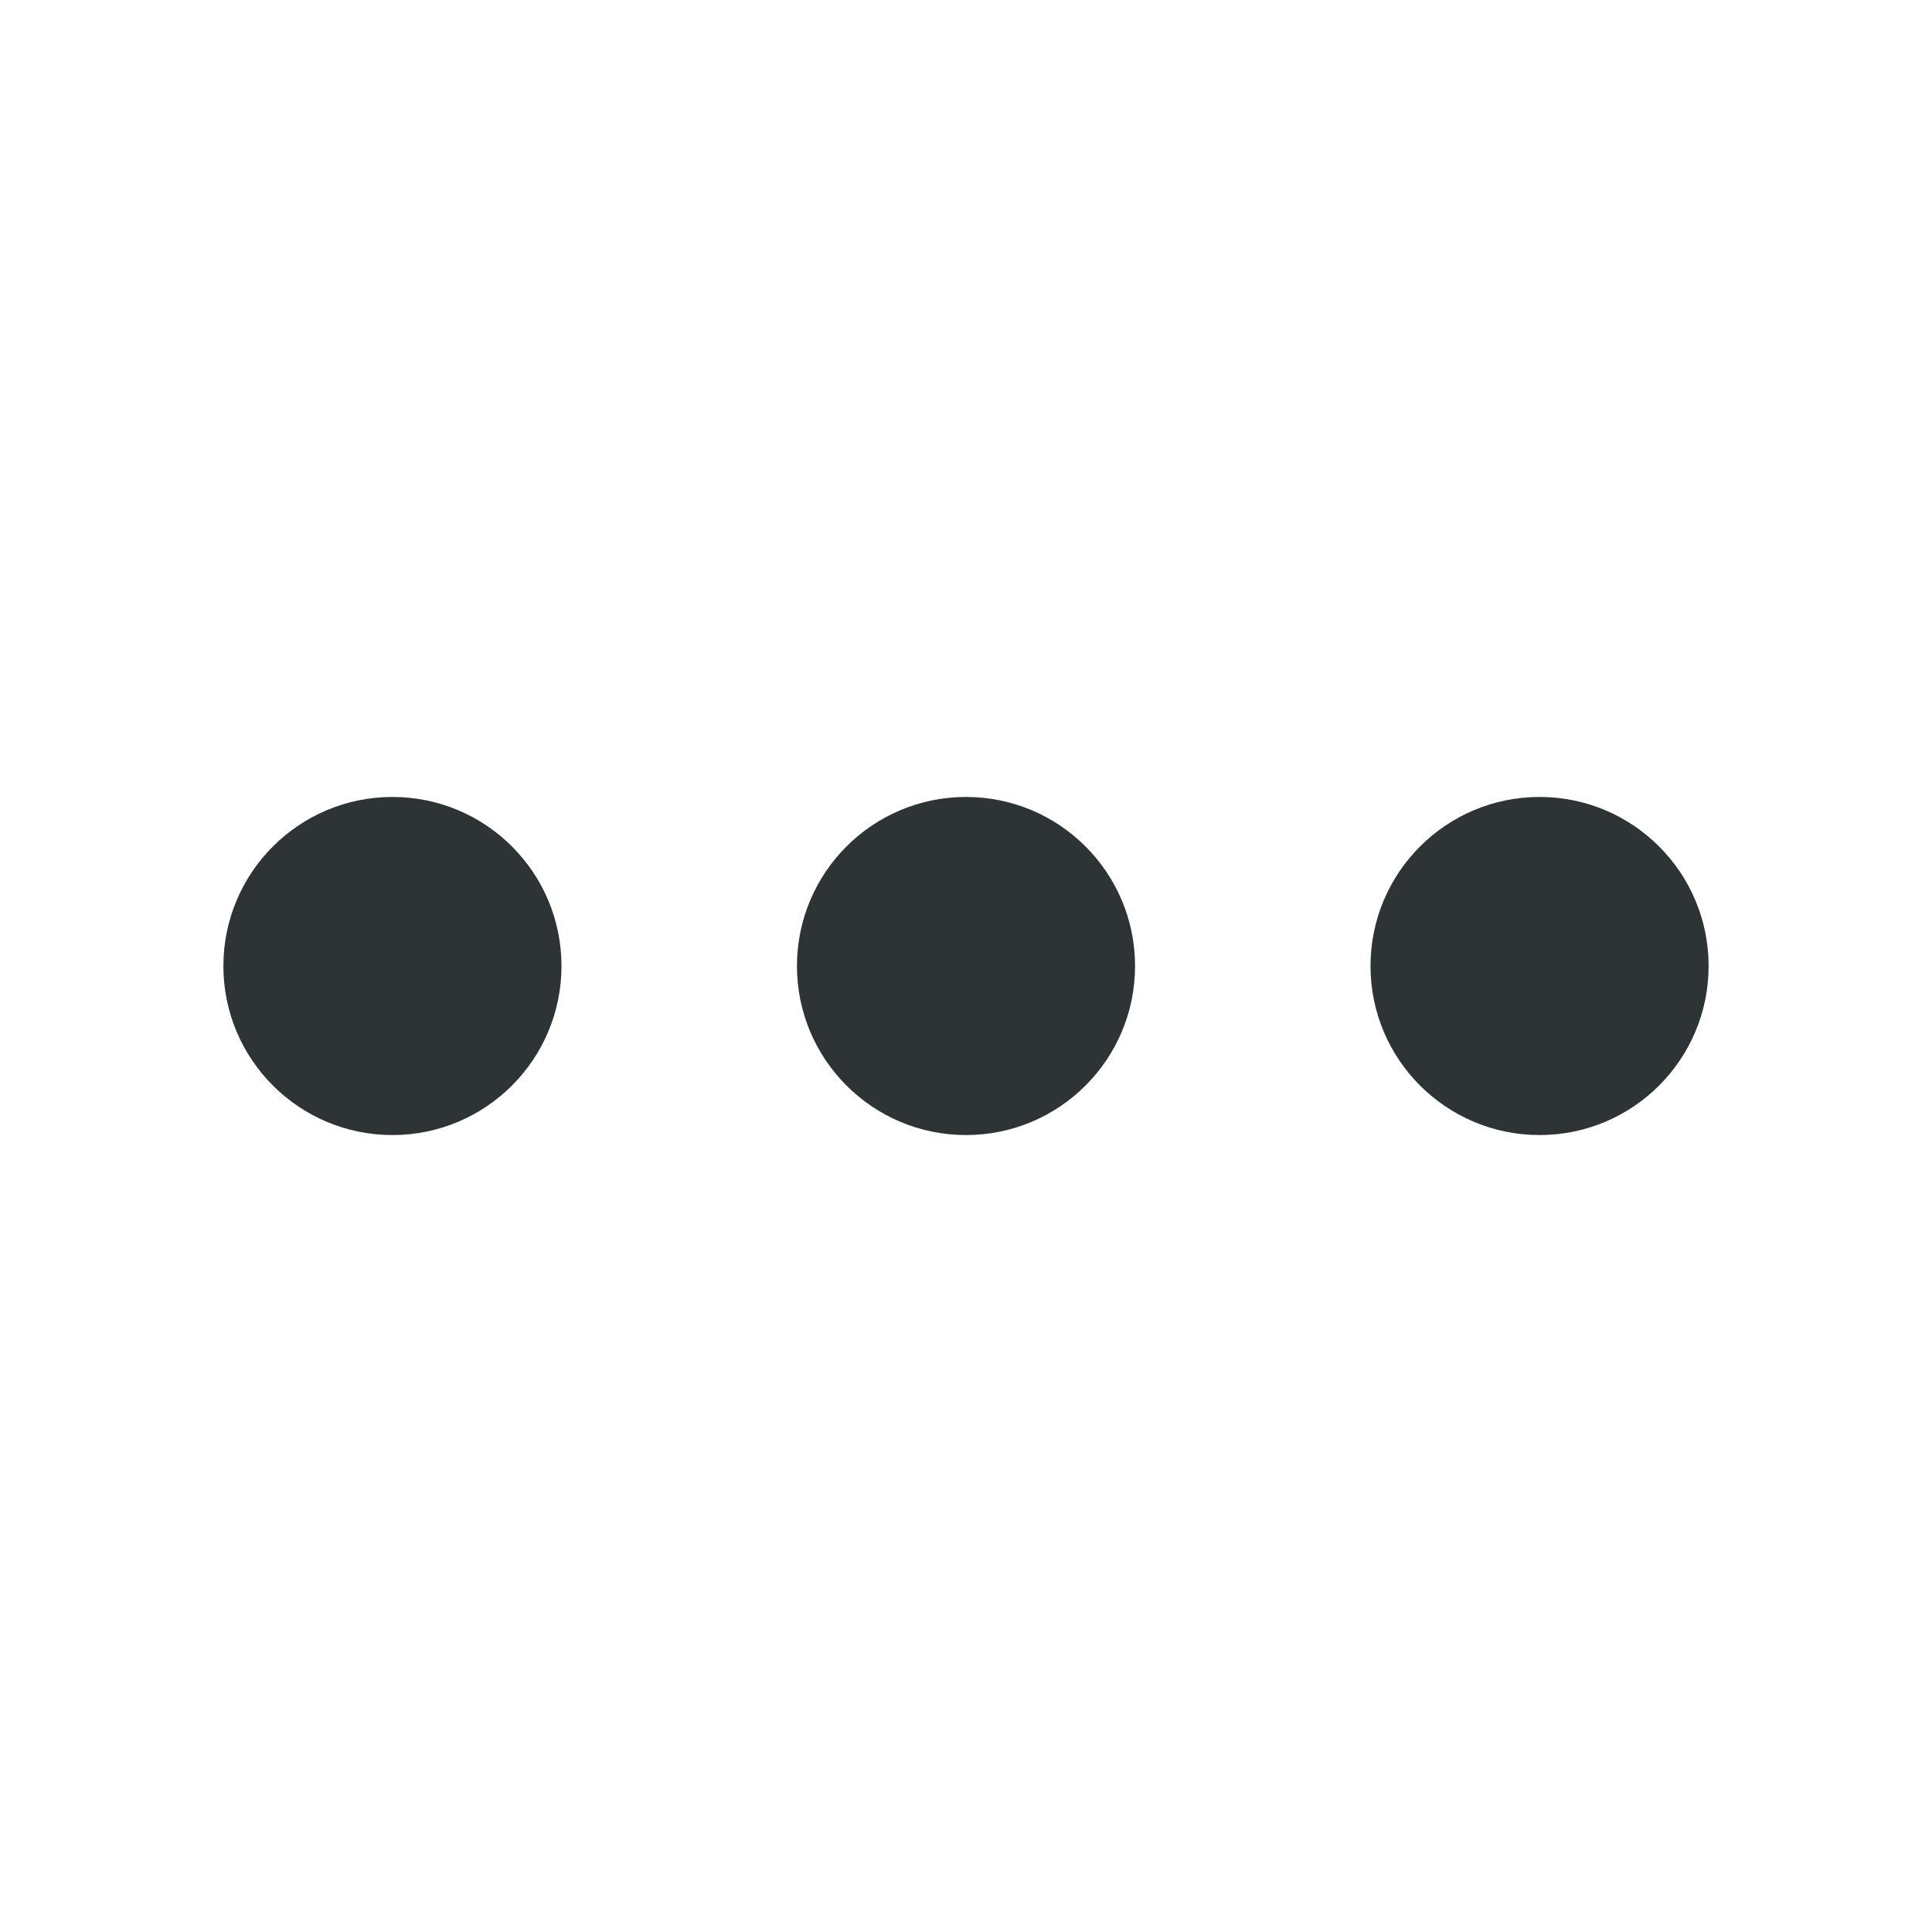
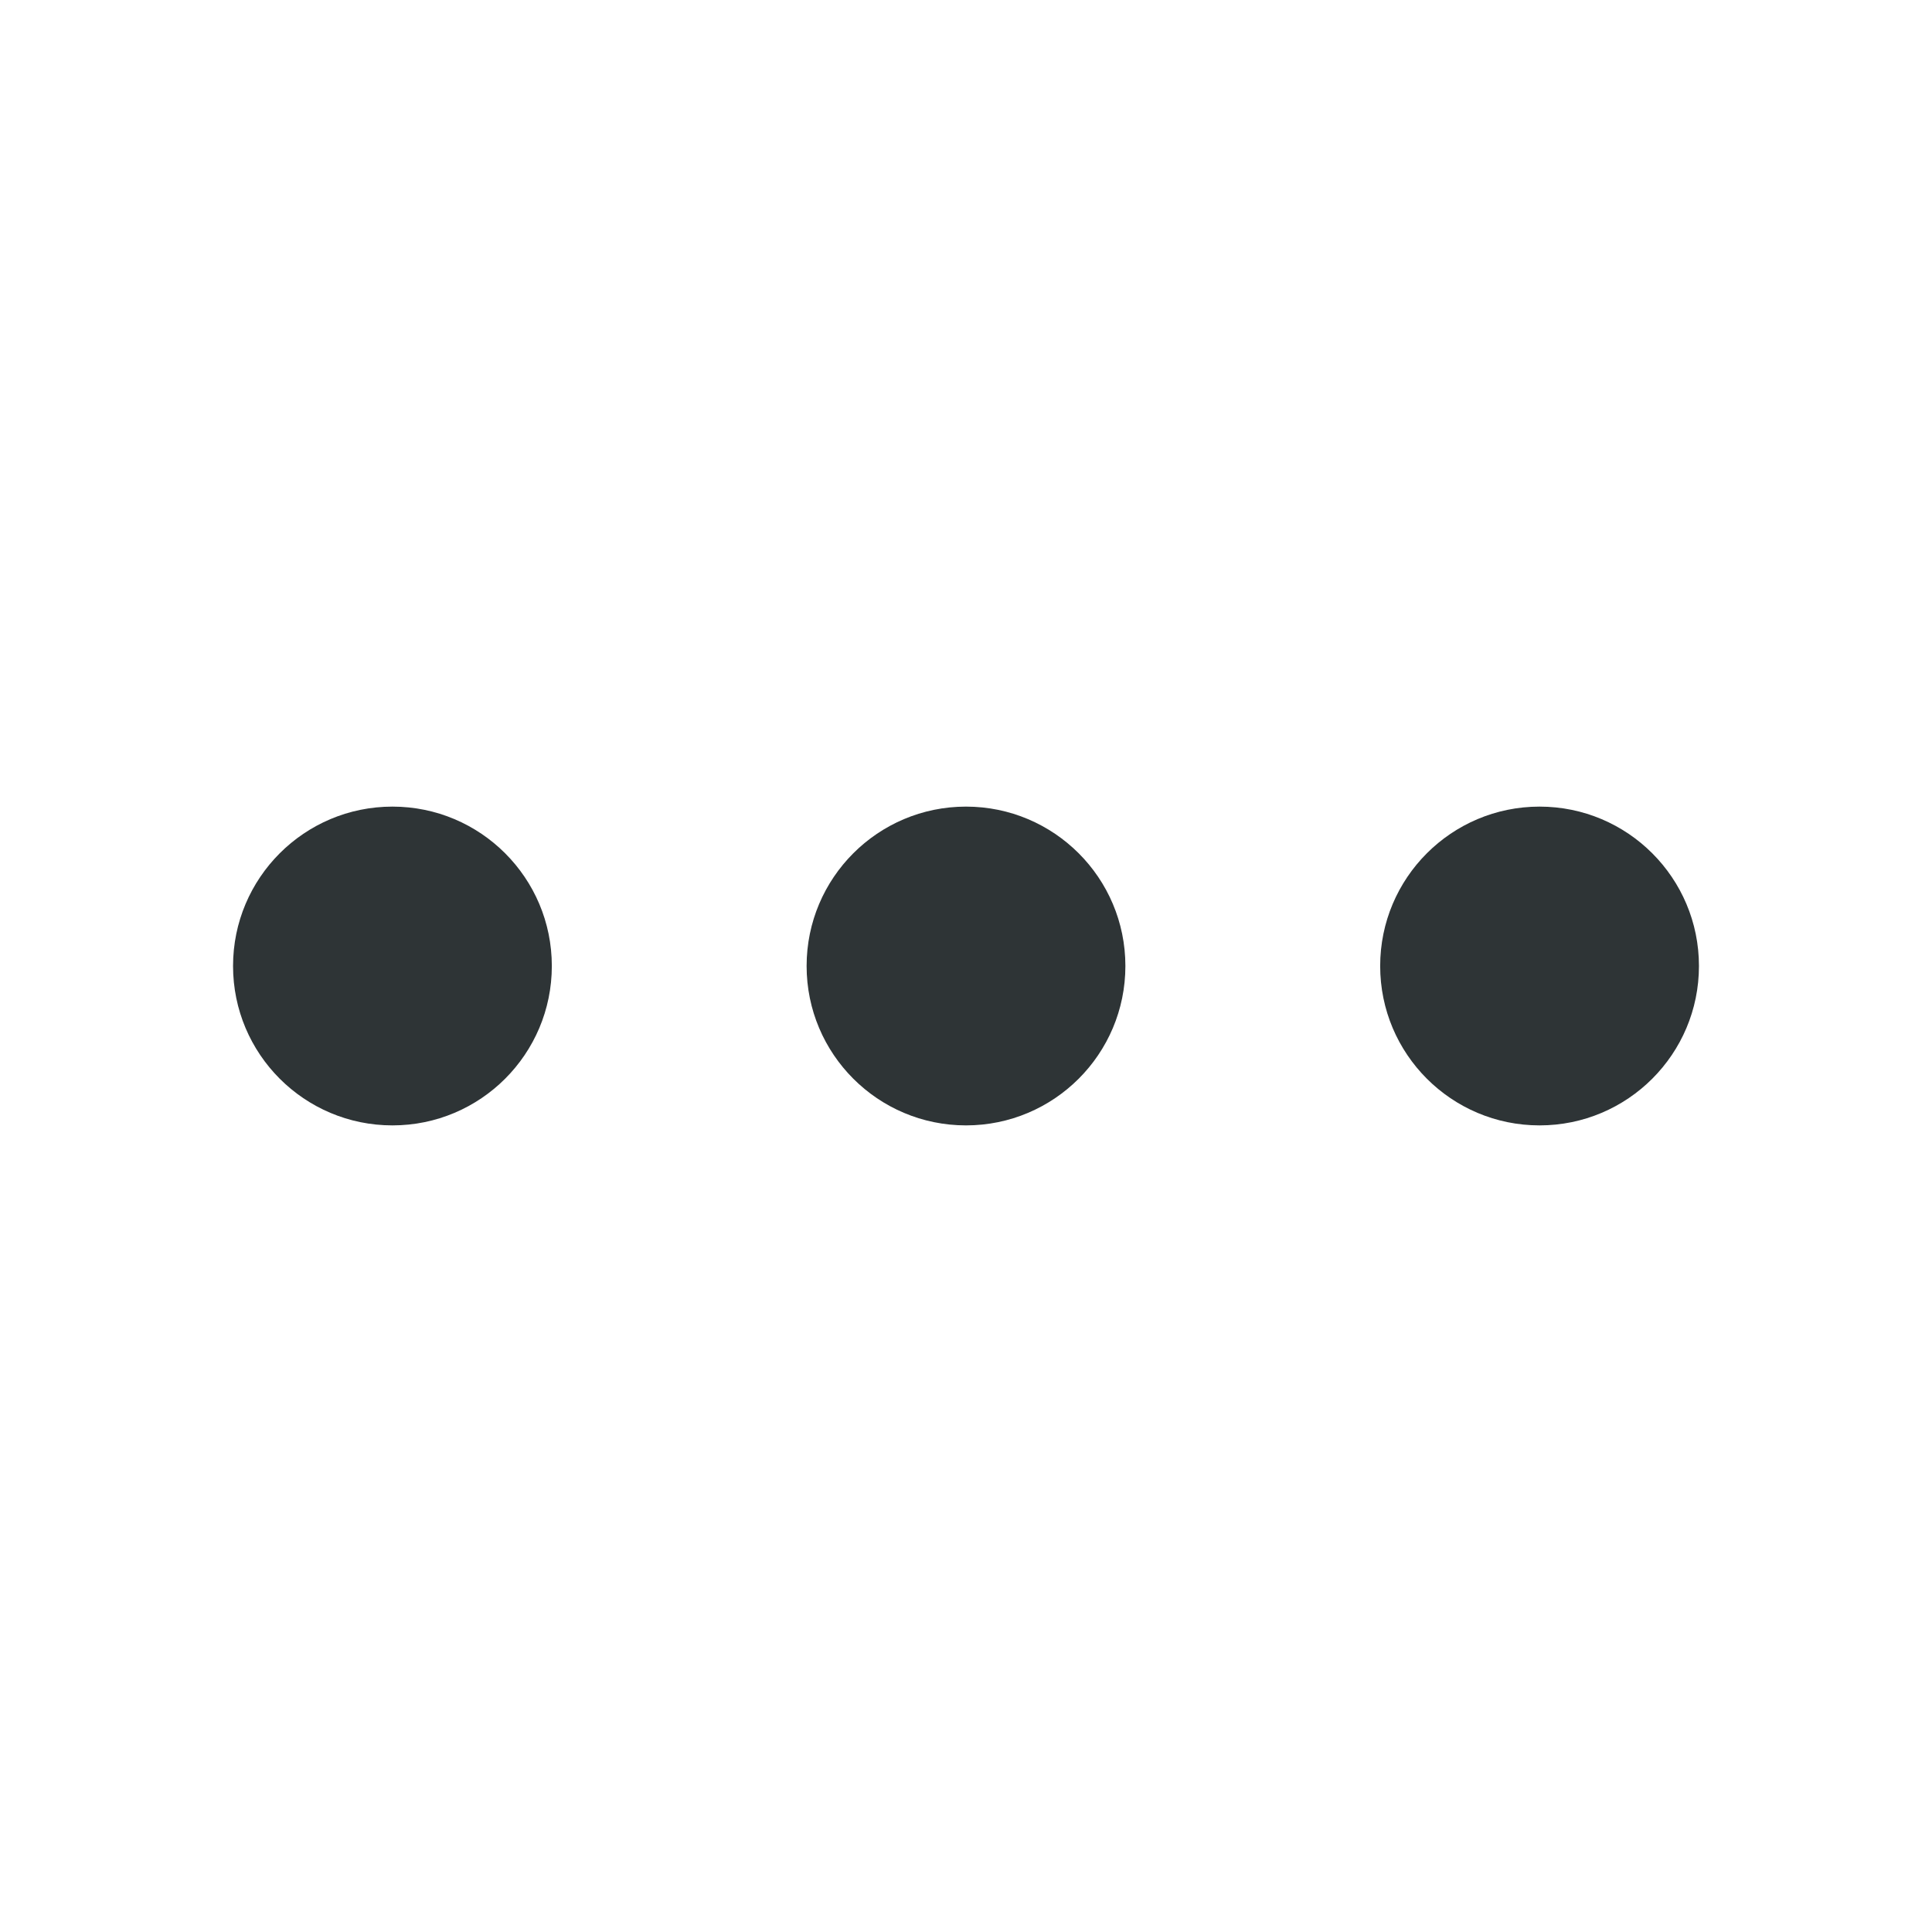
<svg xmlns="http://www.w3.org/2000/svg" viewBox="0 0 16 16" width="16" height="16" style="color:#2e3436">
  <g fill="currentColor">
-     <path d="M4.65 8A1.4 1.4 0 0 1 1.85 8A1.4 1.4 0 0 1 4.65 8ZM9.4 8A1.4 1.4 0 0 1 6.6 8A1.4 1.4 0 0 1 9.4 8ZM14.15 8A1.4 1.4 0 0 1 11.35 8A1.4 1.4 0 0 1 14.15 8Z" />
+     <path d="M4.57 8A1.32 1.32 0 0 1 1.93 8A1.32 1.32 0 0 1 4.57 8ZM9.32 8A1.32 1.32 0 0 1 6.68 8A1.32 1.32 0 0 1 9.32 8ZM14.07 8A1.32 1.32 0 0 1 11.43 8A1.32 1.32 0 0 1 14.07 8Z" />
  </g>
</svg>
